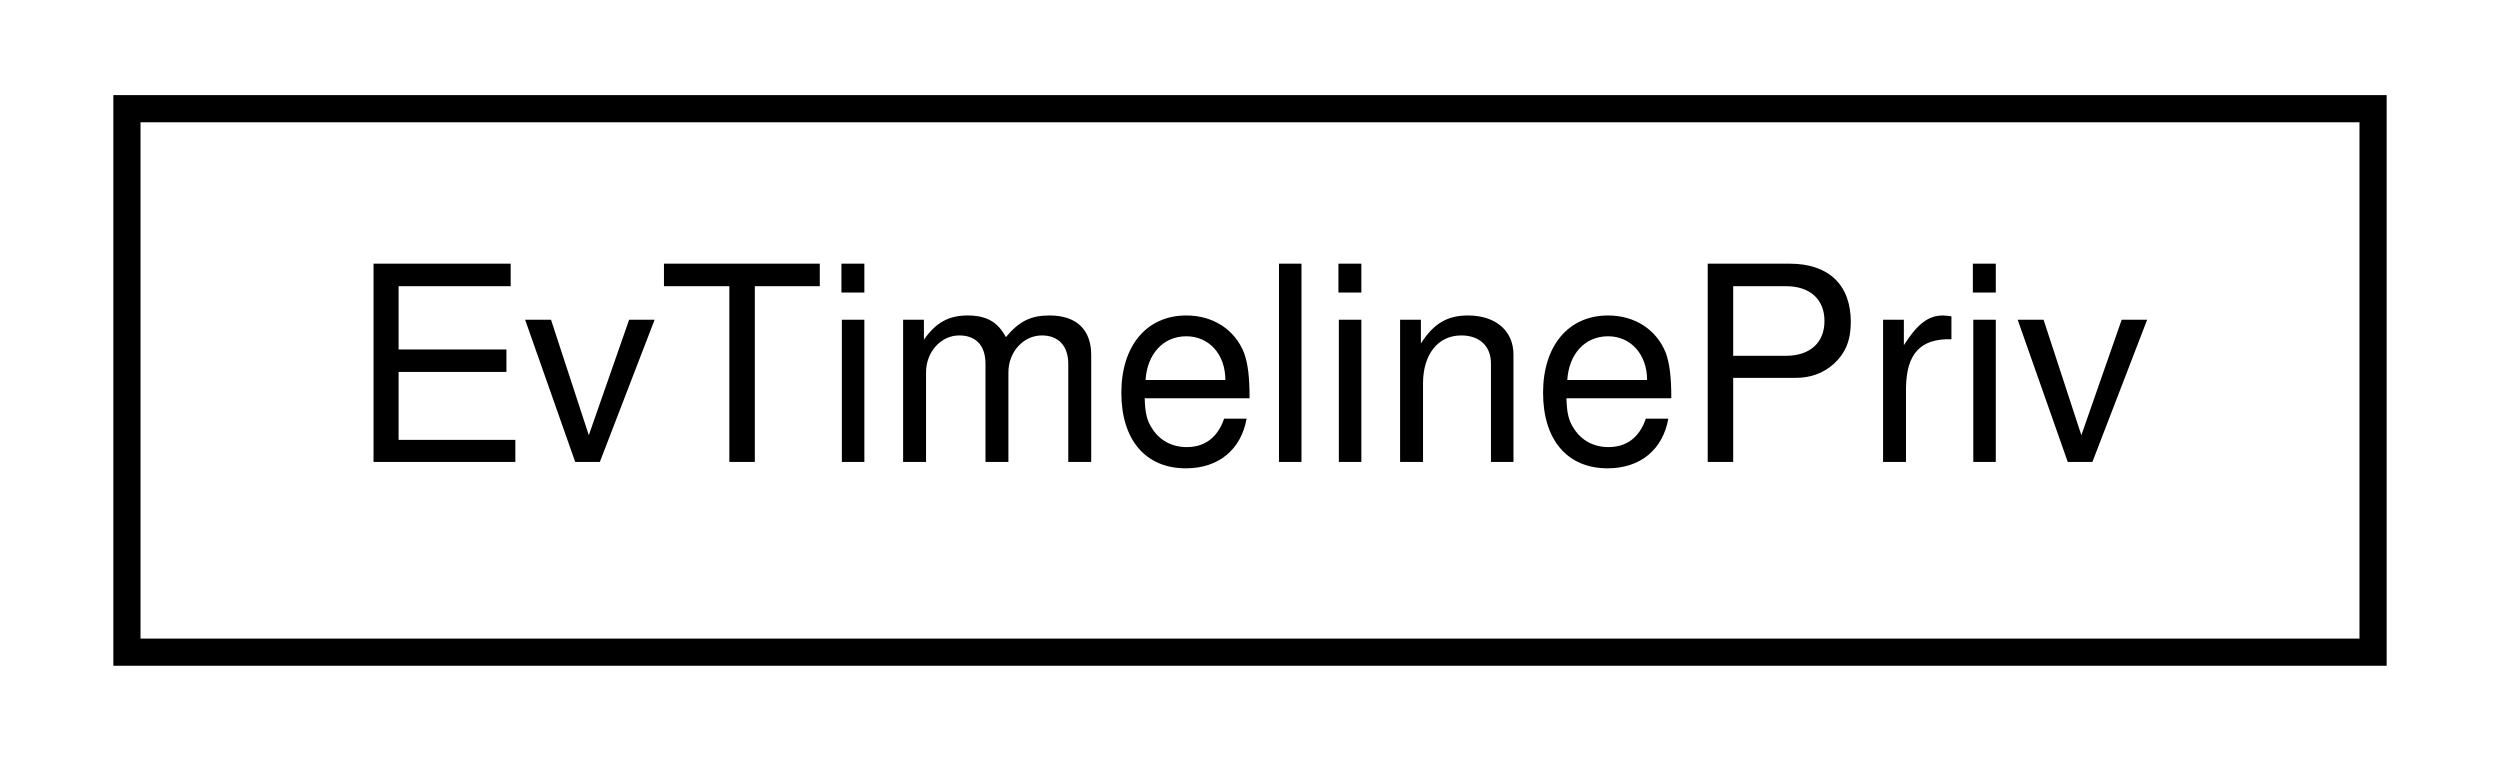
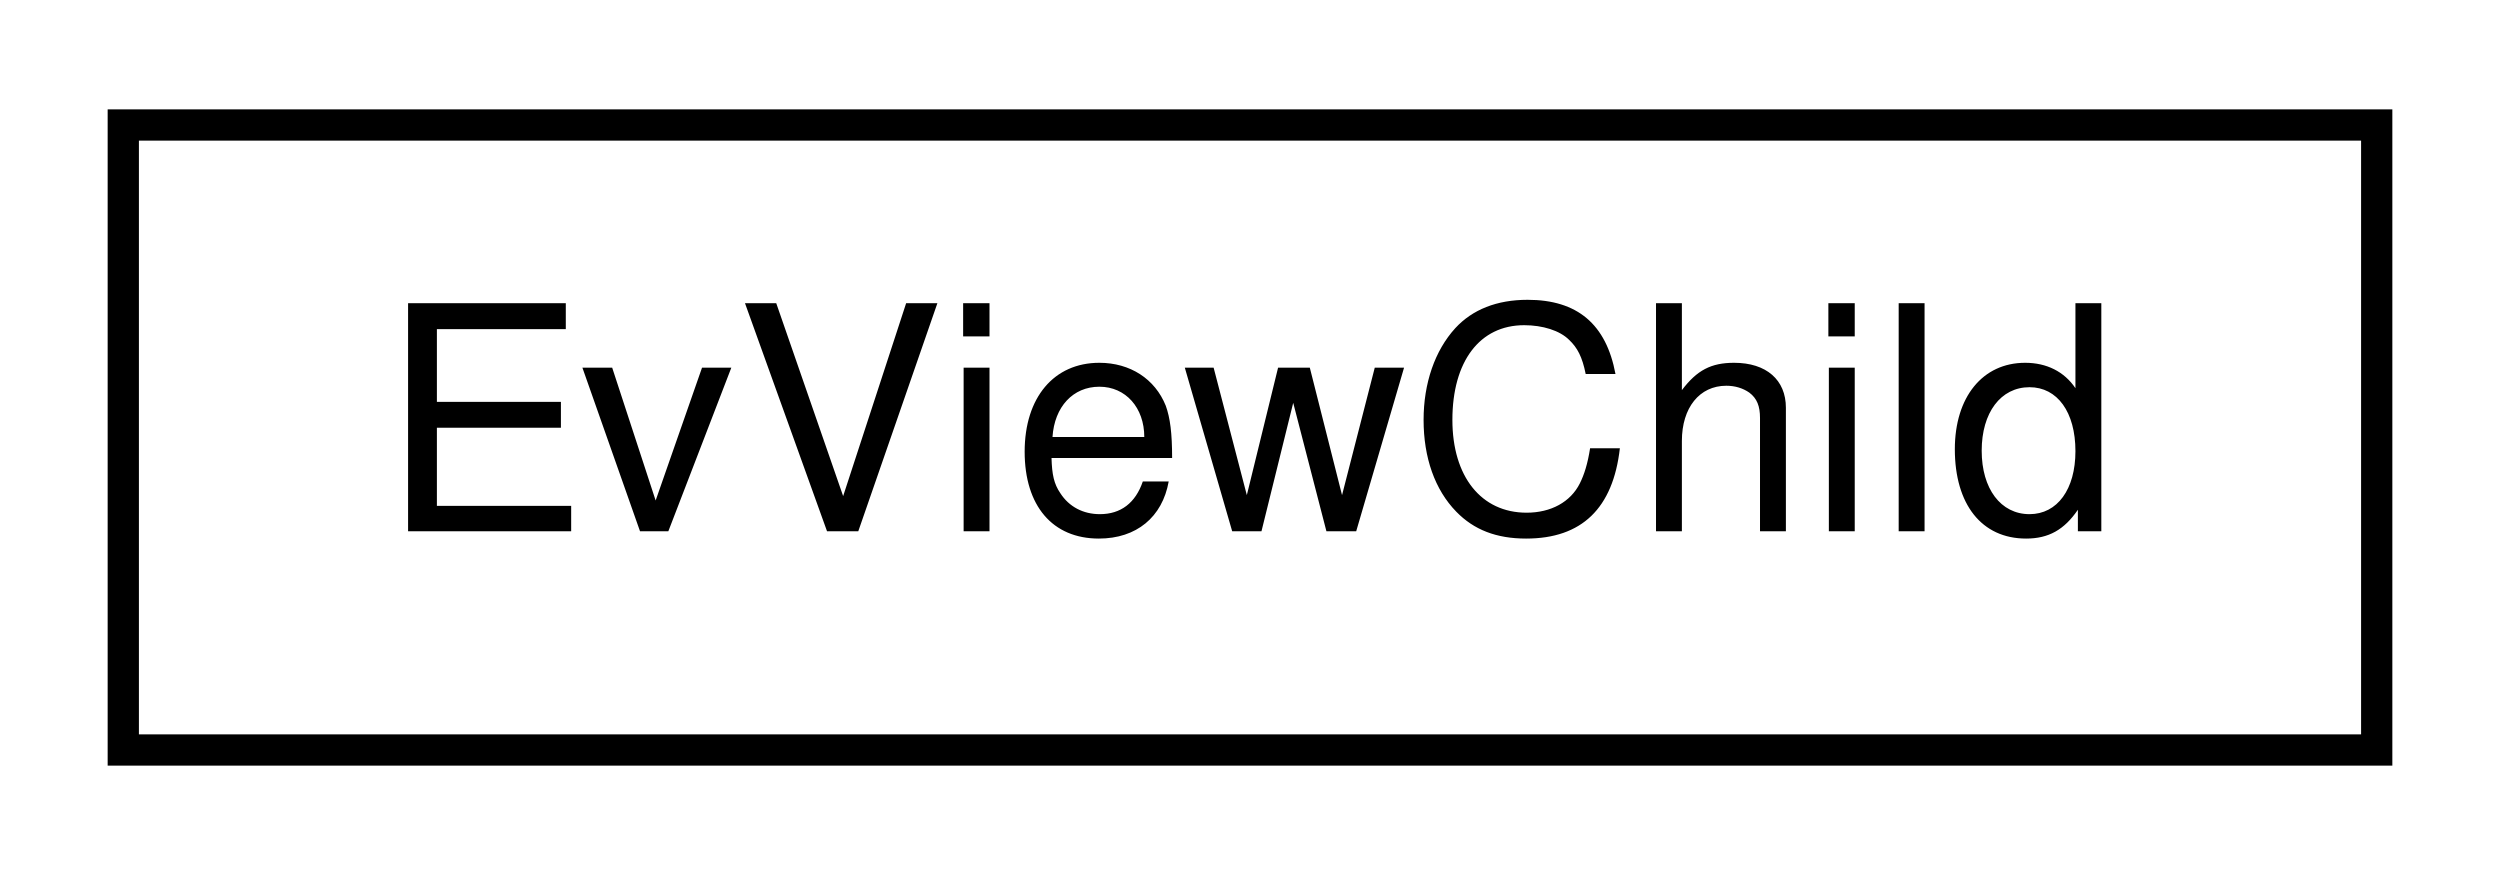
- <svg xmlns="http://www.w3.org/2000/svg" xmlns:xlink="http://www.w3.org/1999/xlink" width="92pt" height="28pt" viewBox="0.00 0.00 92.00 28.00">
+ <svg xmlns="http://www.w3.org/2000/svg" xmlns:xlink="http://www.w3.org/1999/xlink" width="80pt" height="28pt" viewBox="0.00 0.00 80.00 28.00">
  <g id="graph0" class="graph" transform="scale(1 1) rotate(0) translate(4 24)">
-     <polygon fill="white" stroke="white" points="-4,5 -4,-24 89,-24 89,5 -4,5" />
+     <polygon fill="white" stroke="white" points="-4,5 -4,-24 77,-24 77,5 -4,5" />
    <g id="node1" class="node">
      <g id="a_node1">
-         <a xlink:href="structEvTimelinePriv.html" target="_top" xlink:title="EvTimelinePriv">
-           <polygon fill="white" stroke="black" points="0.671,-0 0.671,-20 83.329,-20 83.329,-0 0.671,-0" />
-           <text text-anchor="middle" x="42" y="-7" font-family="Helvetica,sans-Serif" font-size="10.00">EvTimelinePriv</text>
+         <a xlink:href="structEvViewChild.html" target="_top" xlink:title="EvViewChild">
+           <polygon fill="white" stroke="black" points="-0.055,-0 -0.055,-20 72.055,-20 72.055,-0 -0.055,-0" />
+           <text text-anchor="middle" x="36" y="-7" font-family="Helvetica,sans-Serif" font-size="10.00">EvViewChild</text>
        </a>
      </g>
    </g>
  </g>
</svg>
